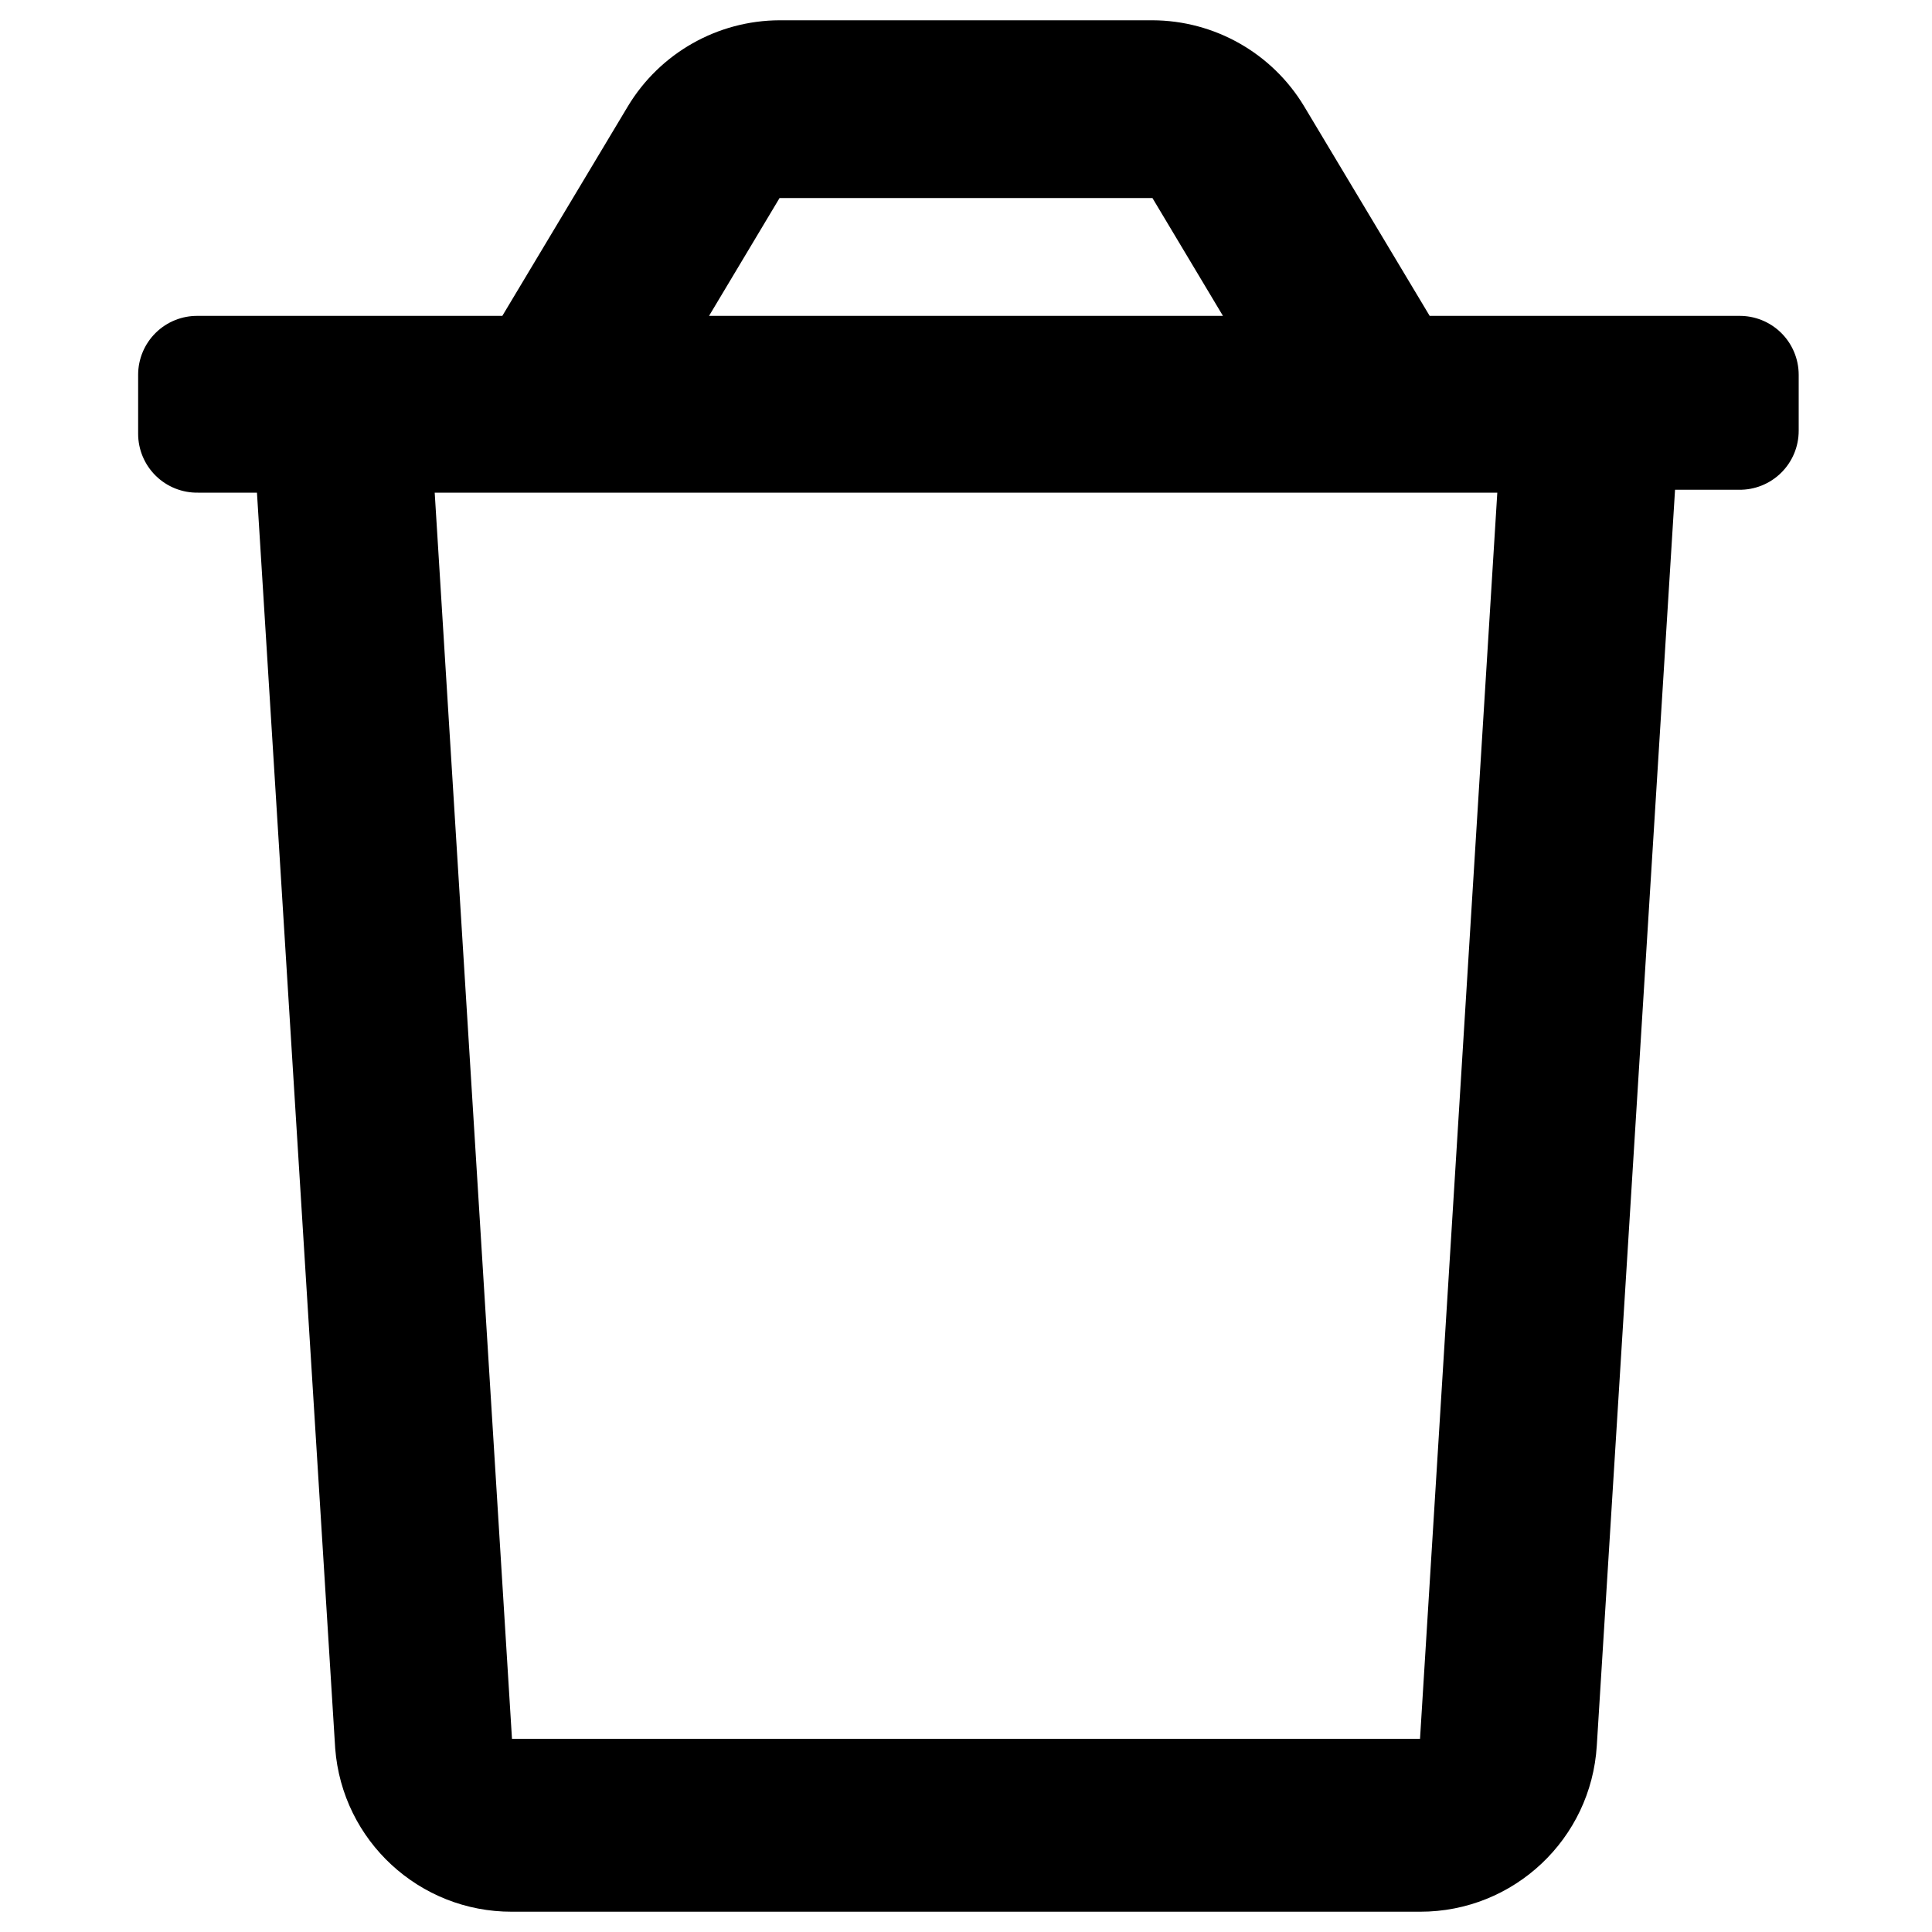
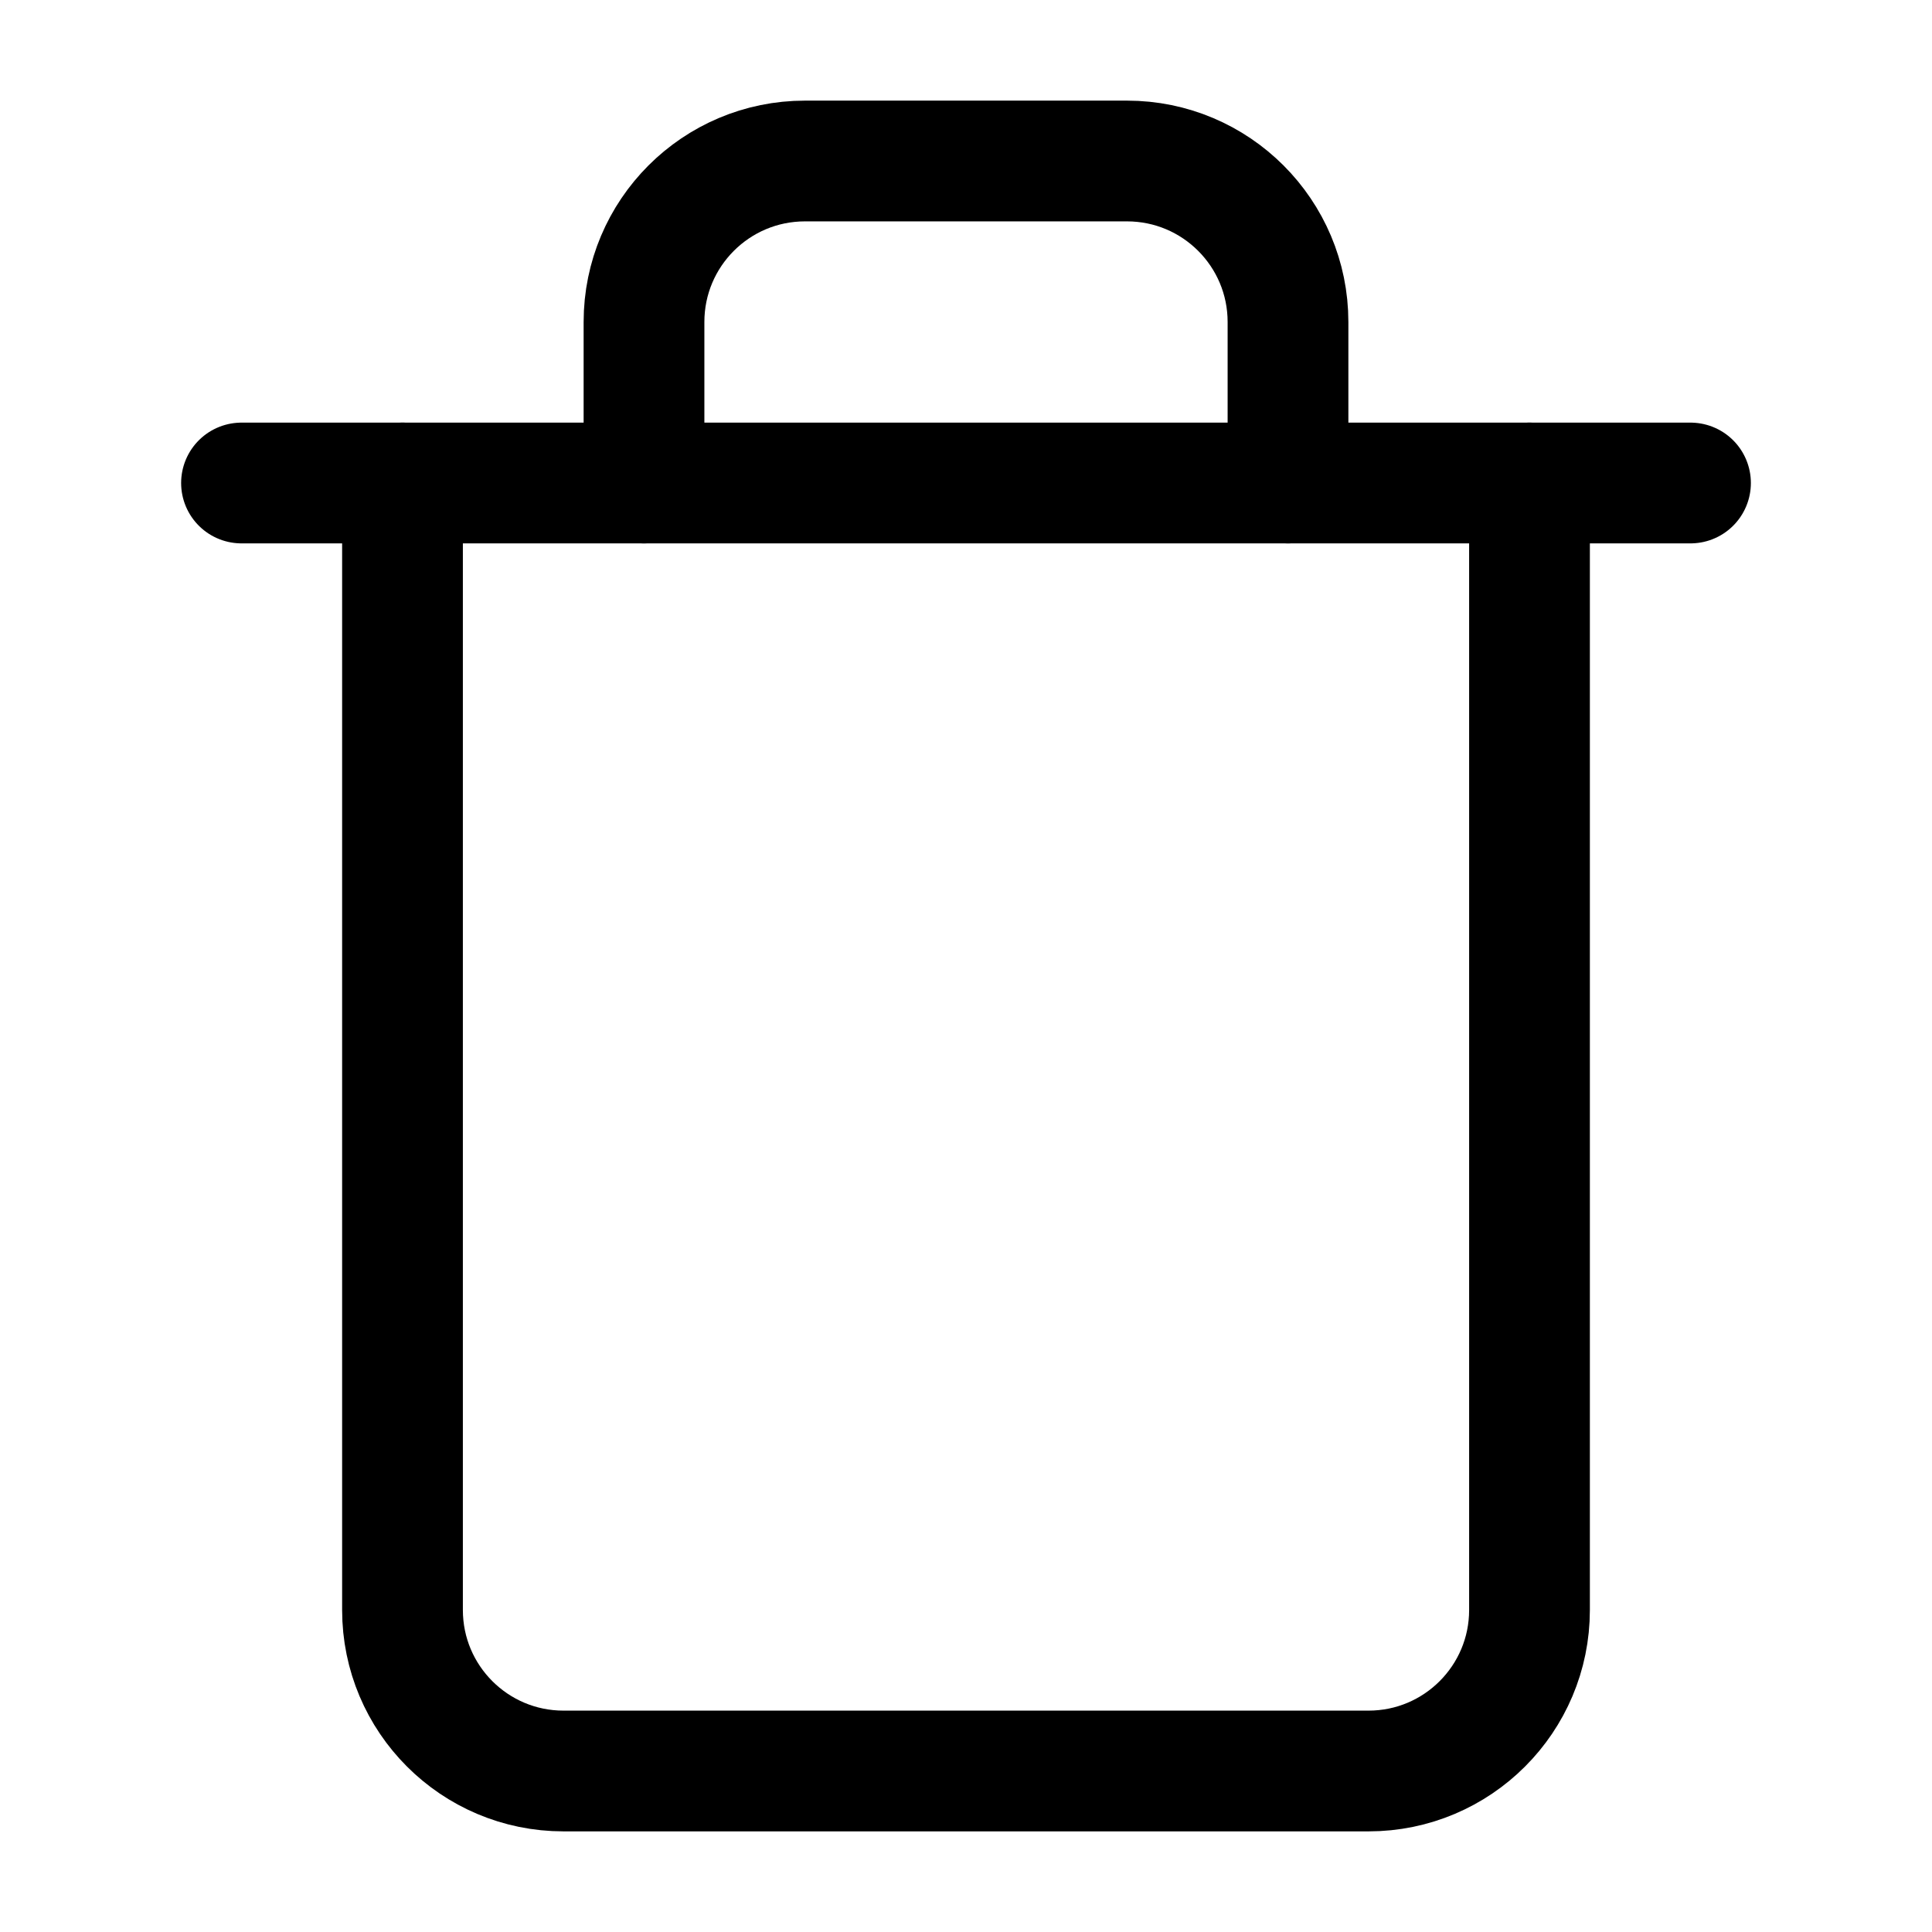
- <svg xmlns="http://www.w3.org/2000/svg" viewBox="0 0 20 20">
-   <path d="M18,3.27H14.8L13.5,1.1A1.84,1.84,0,0,0,11.93.21H8.07A1.84,1.84,0,0,0,6.5,1.1L5.2,3.27H2.05a.61.61,0,0,0-.62.61v.61a.61.61,0,0,0,.62.61h.61l.81,13A1.83,1.83,0,0,0,5.3,19.79h9.4a1.83,1.83,0,0,0,1.83-1.72l.81-13H18a.61.61,0,0,0,.62-.61V3.88A.61.61,0,0,0,18,3.27ZM8.07,2.05h3.86l.73,1.22H7.34ZM14.7,18H5.3L4.5,5.1h11Z" />
+ <svg xmlns="http://www.w3.org/2000/svg" viewBox="0 0 24 24" fill="none" stroke="currentColor" stroke-width="1.5" stroke-linecap="round" stroke-linejoin="round">
+   <path d="M19 6v14a2 2 0 0 1-2 2H7a2 2 0 0 1-2-2V6" />
+   <path d="M3 6h18" />
+   <path d="M8 6V4a2 2 0 0 1 2-2h4a2 2 0 0 1 2 2v2" />
</svg>
